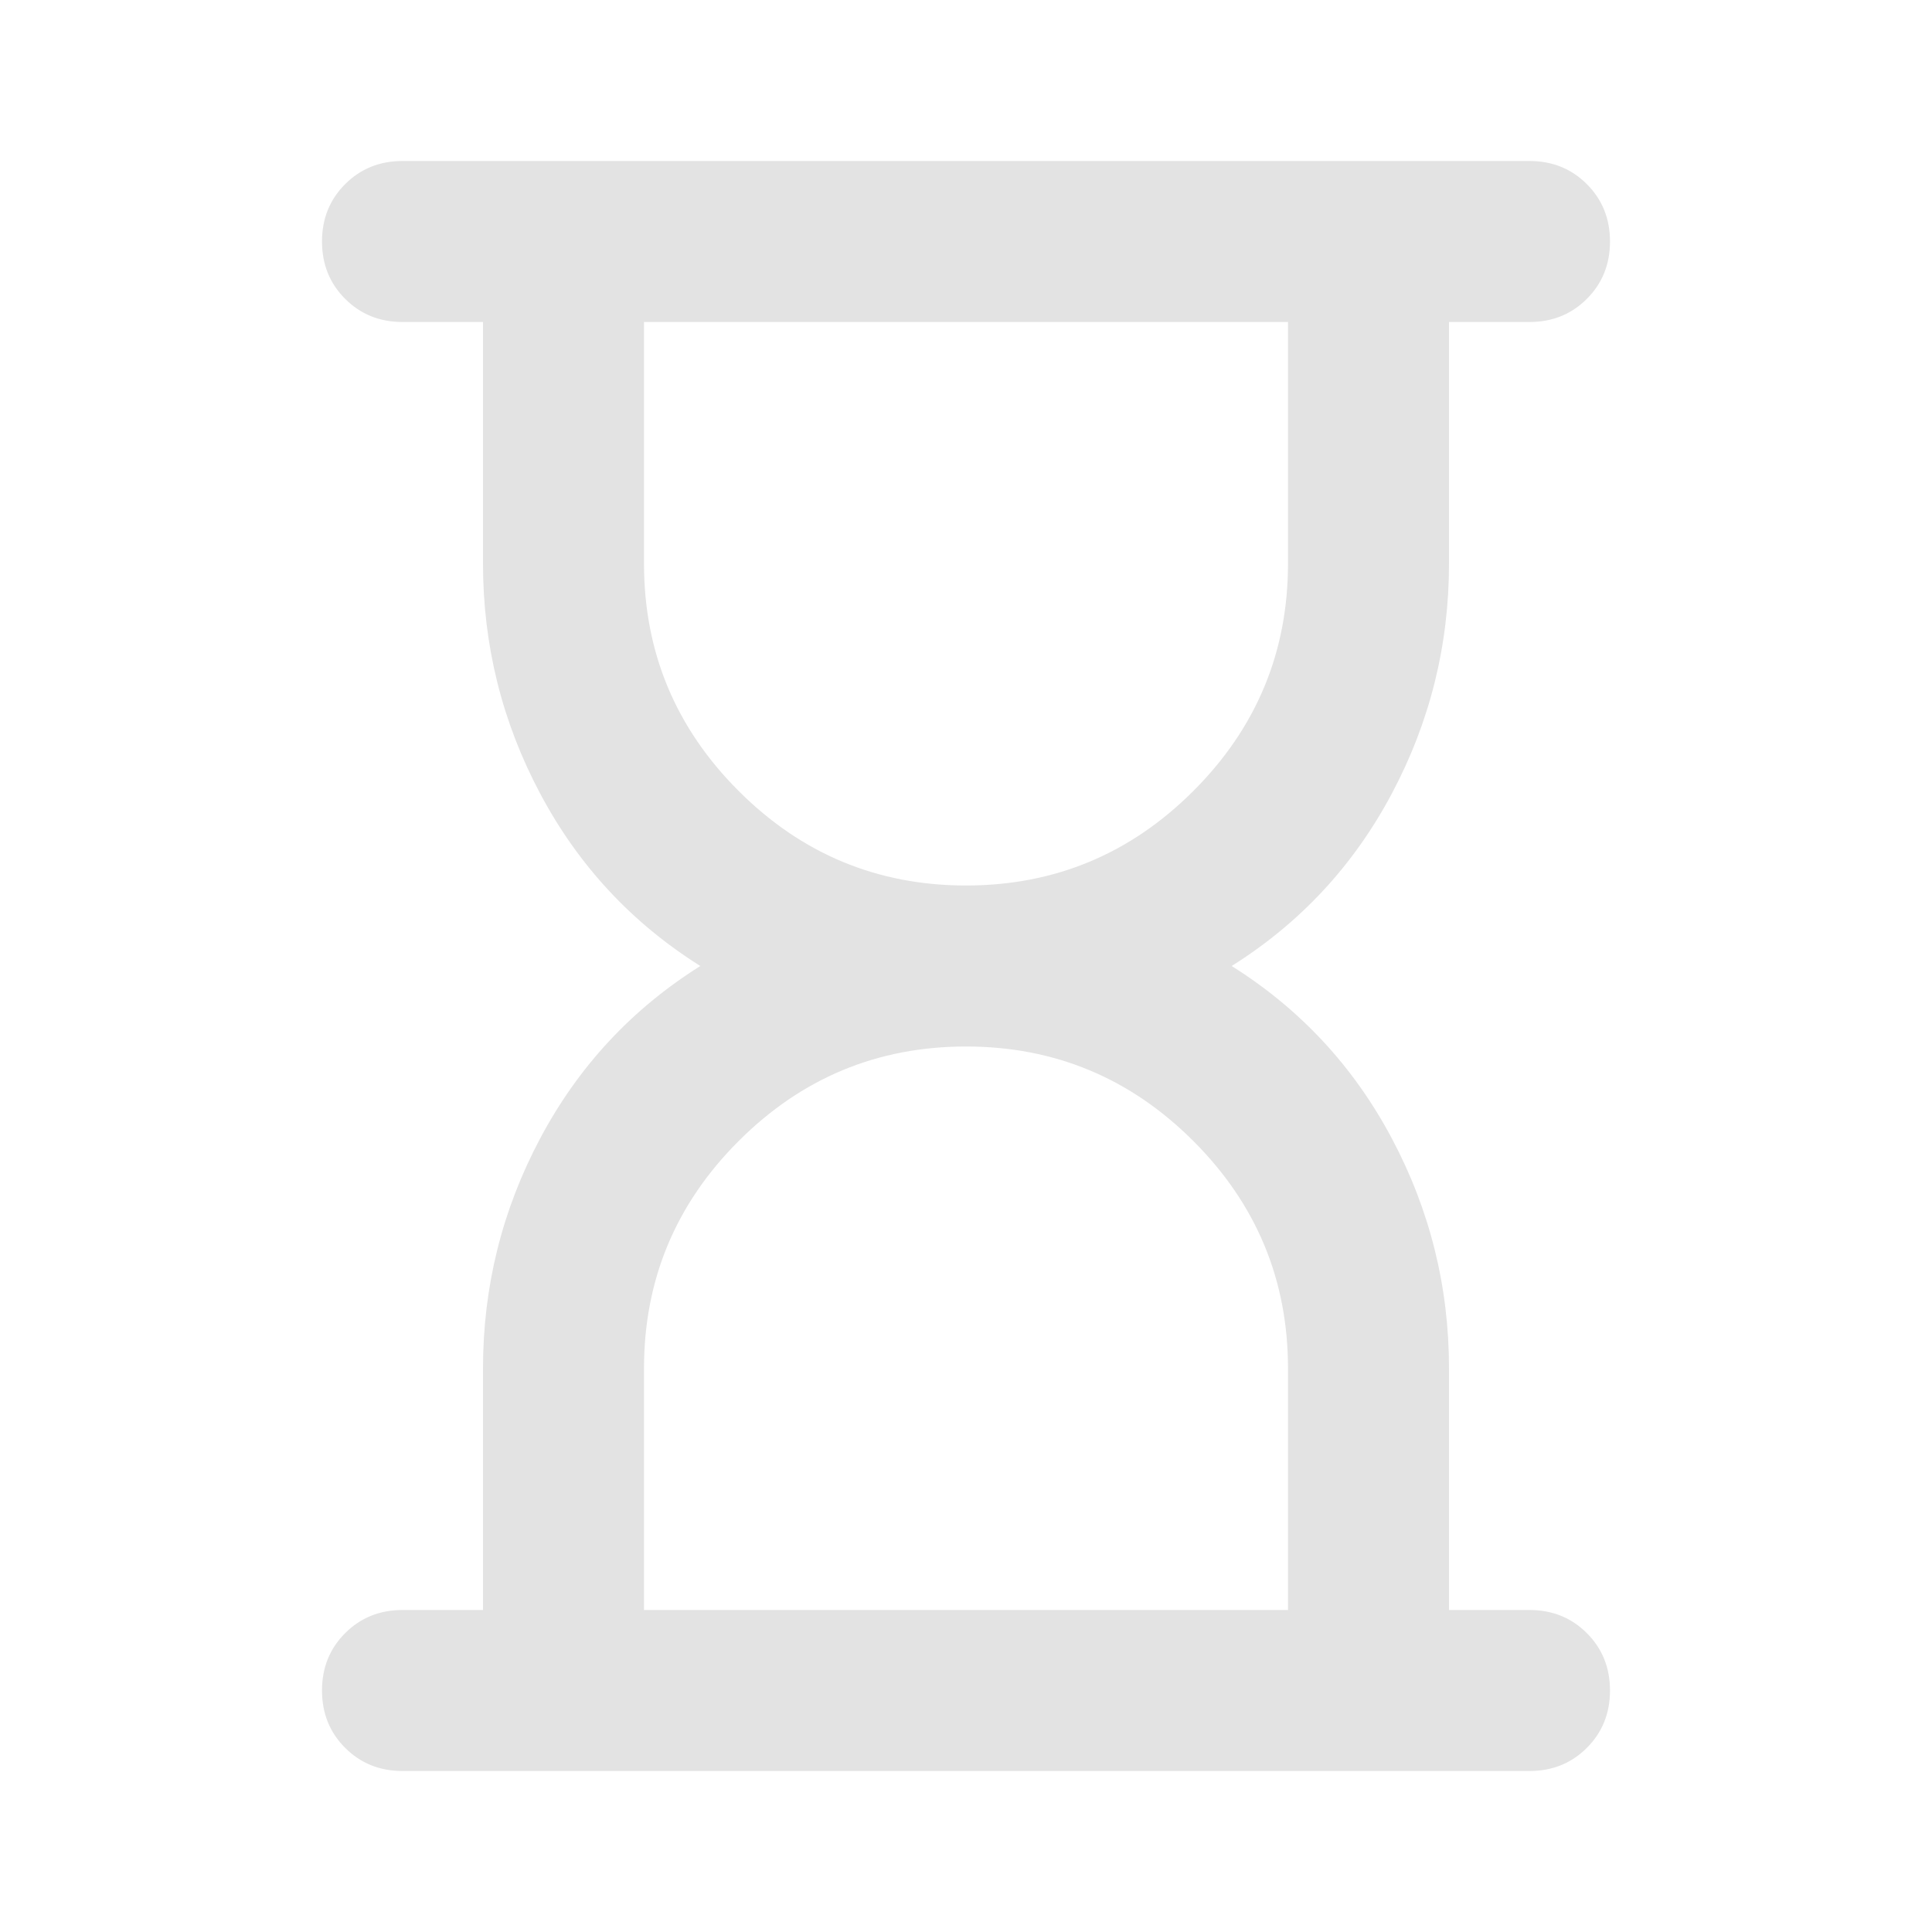
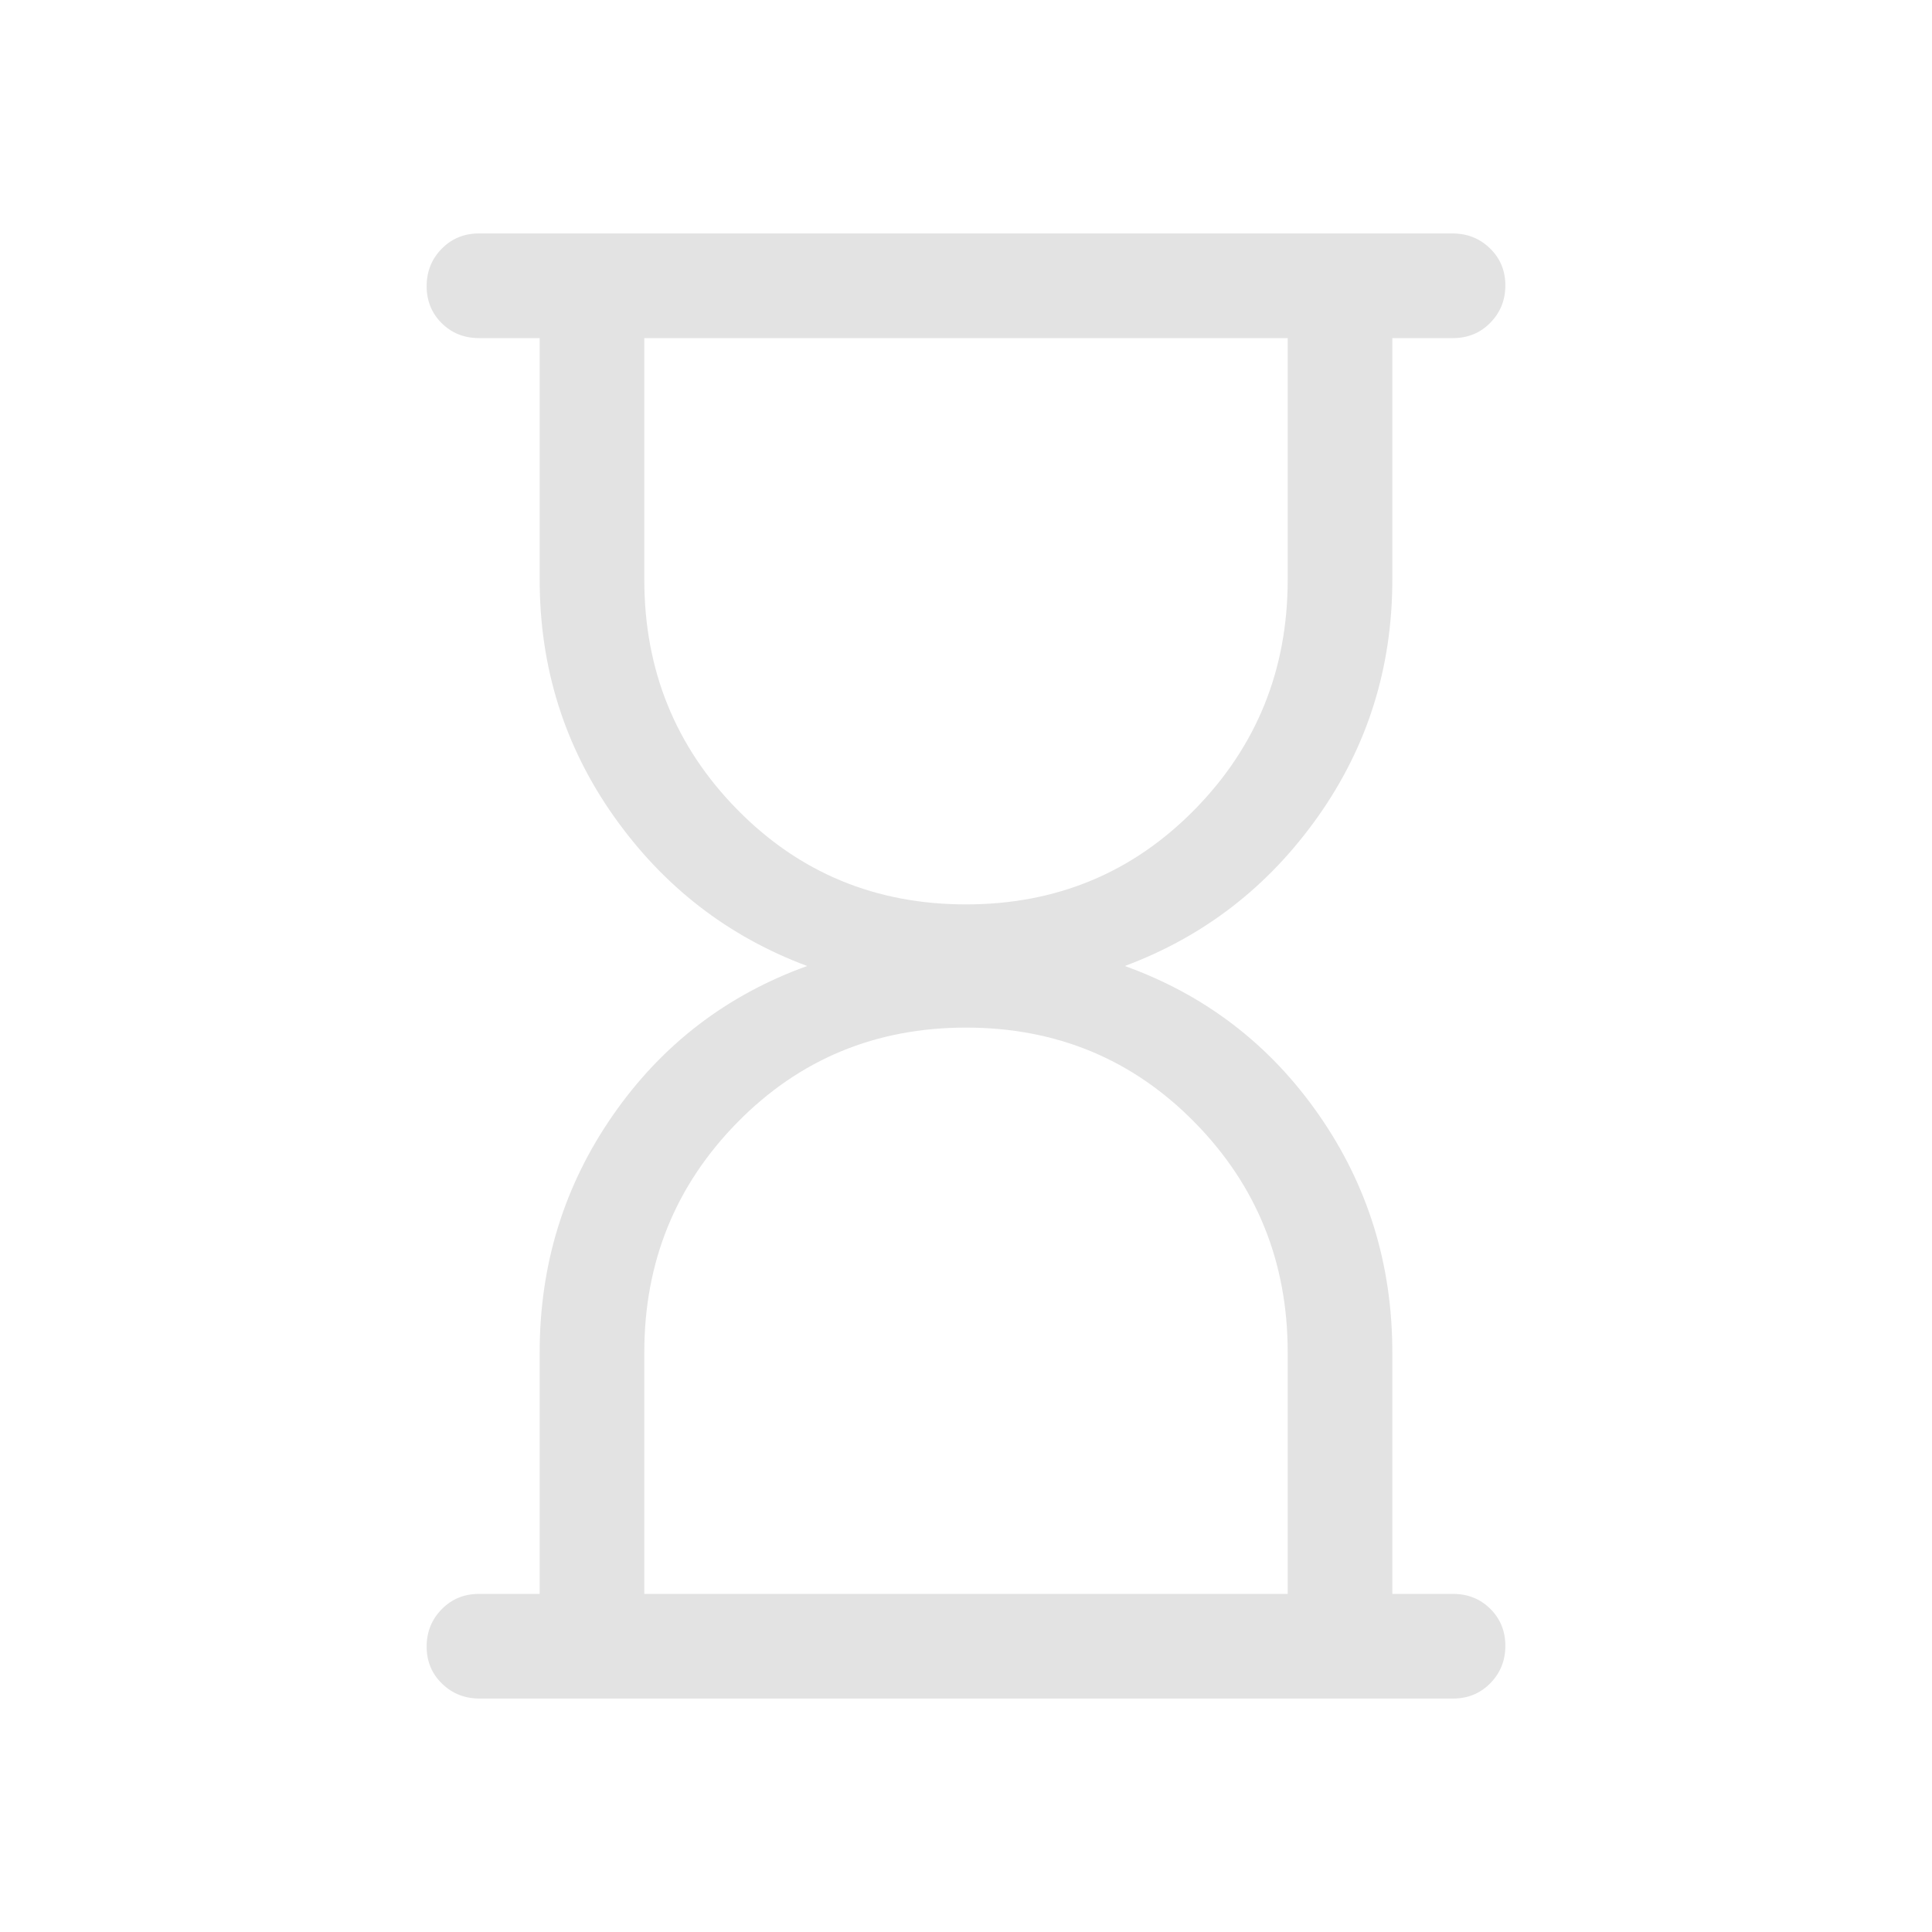
- <svg xmlns="http://www.w3.org/2000/svg" height="24px" viewBox="0 -960 960 960" width="24px" fill="#e3e3e3">
-   <path d="M320-160h320v-120q0-66-47-113t-113-47q-66 0-113 47t-47 113v120Zm273-407q47-47 47-113v-120H320v120q0 66 47 113t113 47q66 0 113-47ZM200-80q-17 0-28.5-11.5T160-120q0-17 11.5-28.5T200-160h40v-120q0-61 28.5-114.5T348-480q-51-32-79.5-85.5T240-680v-120h-40q-17 0-28.5-11.5T160-840q0-17 11.5-28.5T200-880h560q17 0 28.5 11.5T800-840q0 17-11.5 28.5T760-800h-40v120q0 61-28.5 114.5T612-480q51 32 79.5 85.5T720-280v120h40q17 0 28.5 11.5T800-120q0 17-11.5 28.5T760-80H200Zm280-80Zm0-640Z" />
+ <svg xmlns="http://www.w3.org/2000/svg" height="20px" viewBox="0 -960 960 960" width="20px" fill="#e3e3e3">
+   <path d="M320.15-168h319.7v-120q0-67.31-46.27-114.35-46.27-47.04-113.58-47.04T366.42-402.3q-46.27 47.08-46.27 114.3v120Zm273.43-389.7q46.27-47.08 46.27-114.3v-120h-319.7v120q0 67.31 46.27 114.35 46.27 47.04 113.58 47.04t113.58-47.09ZM238.29-116q-11.04 0-18.66-7.42-7.63-7.42-7.63-18.38 0-10.97 7.48-18.58Q226.95-168 238-168h30.16v-120q0-65.54 36.46-117.96 36.46-52.43 96.46-74.04-59-22-95.96-74.23-36.96-52.23-36.96-117.77v-120H238q-11.05 0-18.52-7.42-7.48-7.42-7.48-18.38 0-10.97 7.47-18.58 7.47-7.62 18.51-7.62h483.73q11.04 0 18.66 7.42 7.63 7.42 7.63 18.38 0 10.97-7.48 18.58Q733.05-792 722-792h-30.16v120q0 65.54-36.96 117.77Q617.92-502 558.92-480q60 21.61 96.46 74.04 36.46 52.42 36.46 117.96v120H722q11.05 0 18.52 7.42 7.48 7.42 7.48 18.38 0 10.97-7.47 18.58-7.47 7.62-18.51 7.62H238.29ZM480-168Zm0-624Z" />
</svg>
